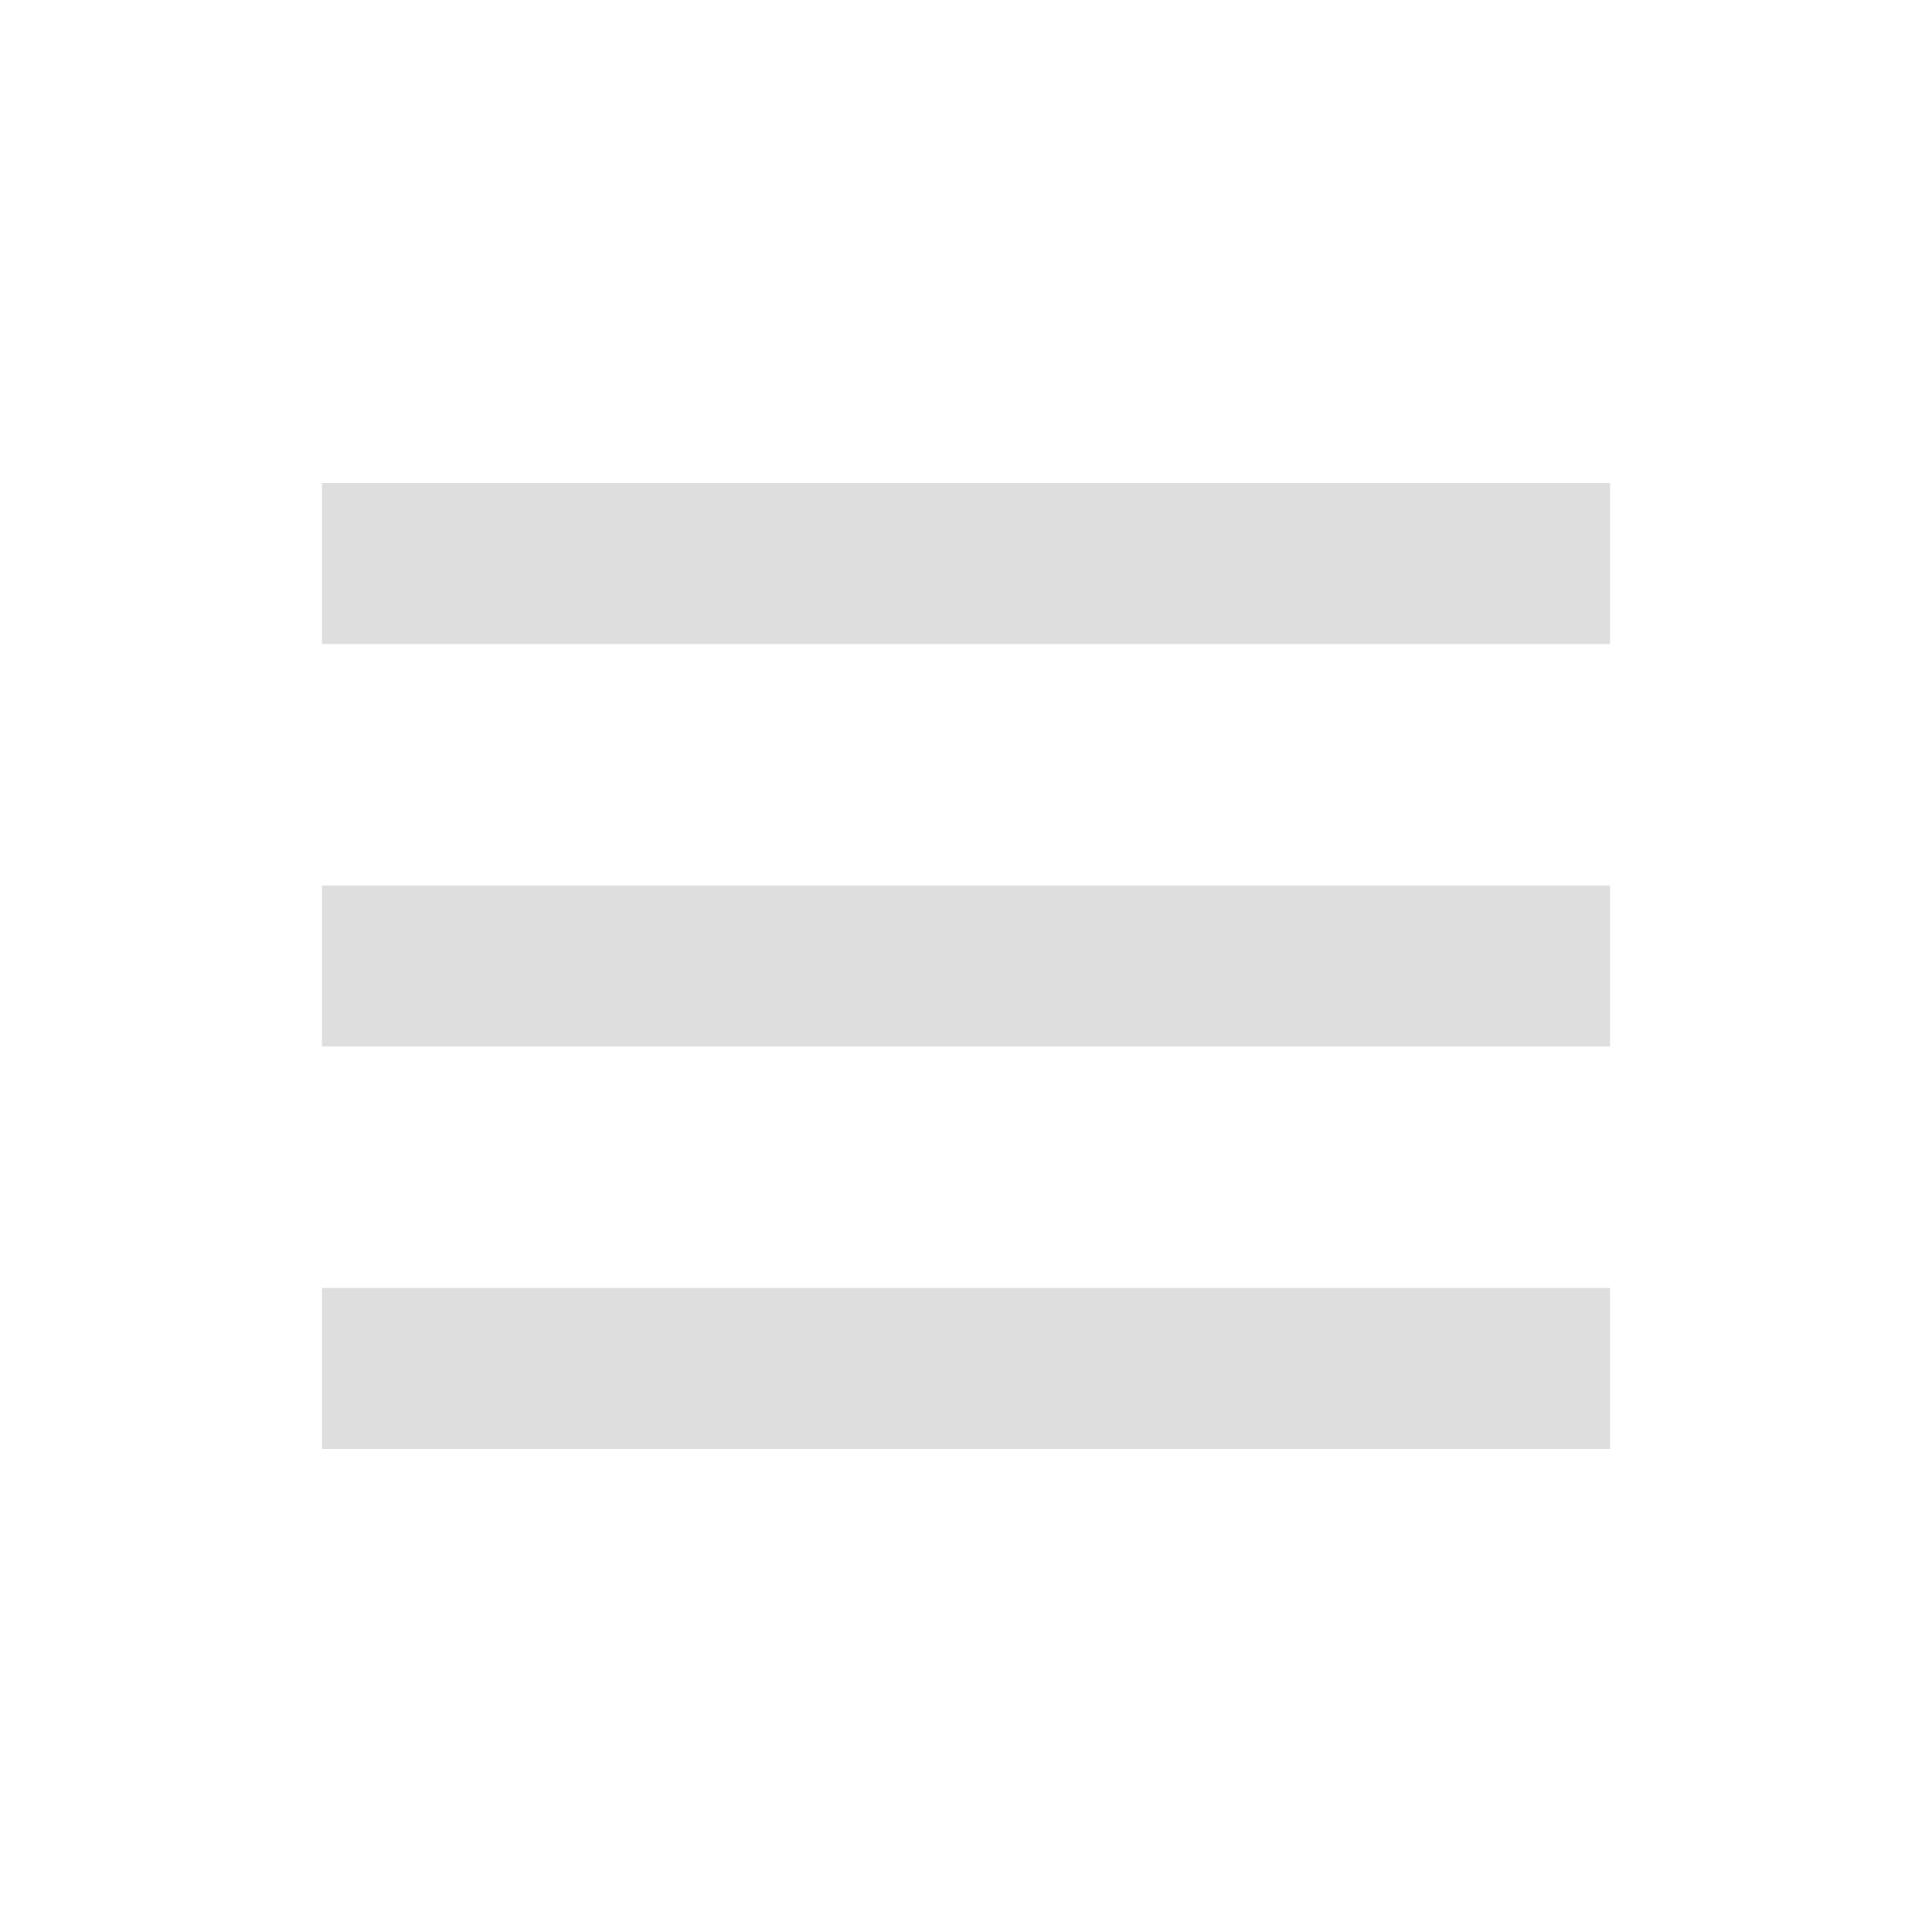
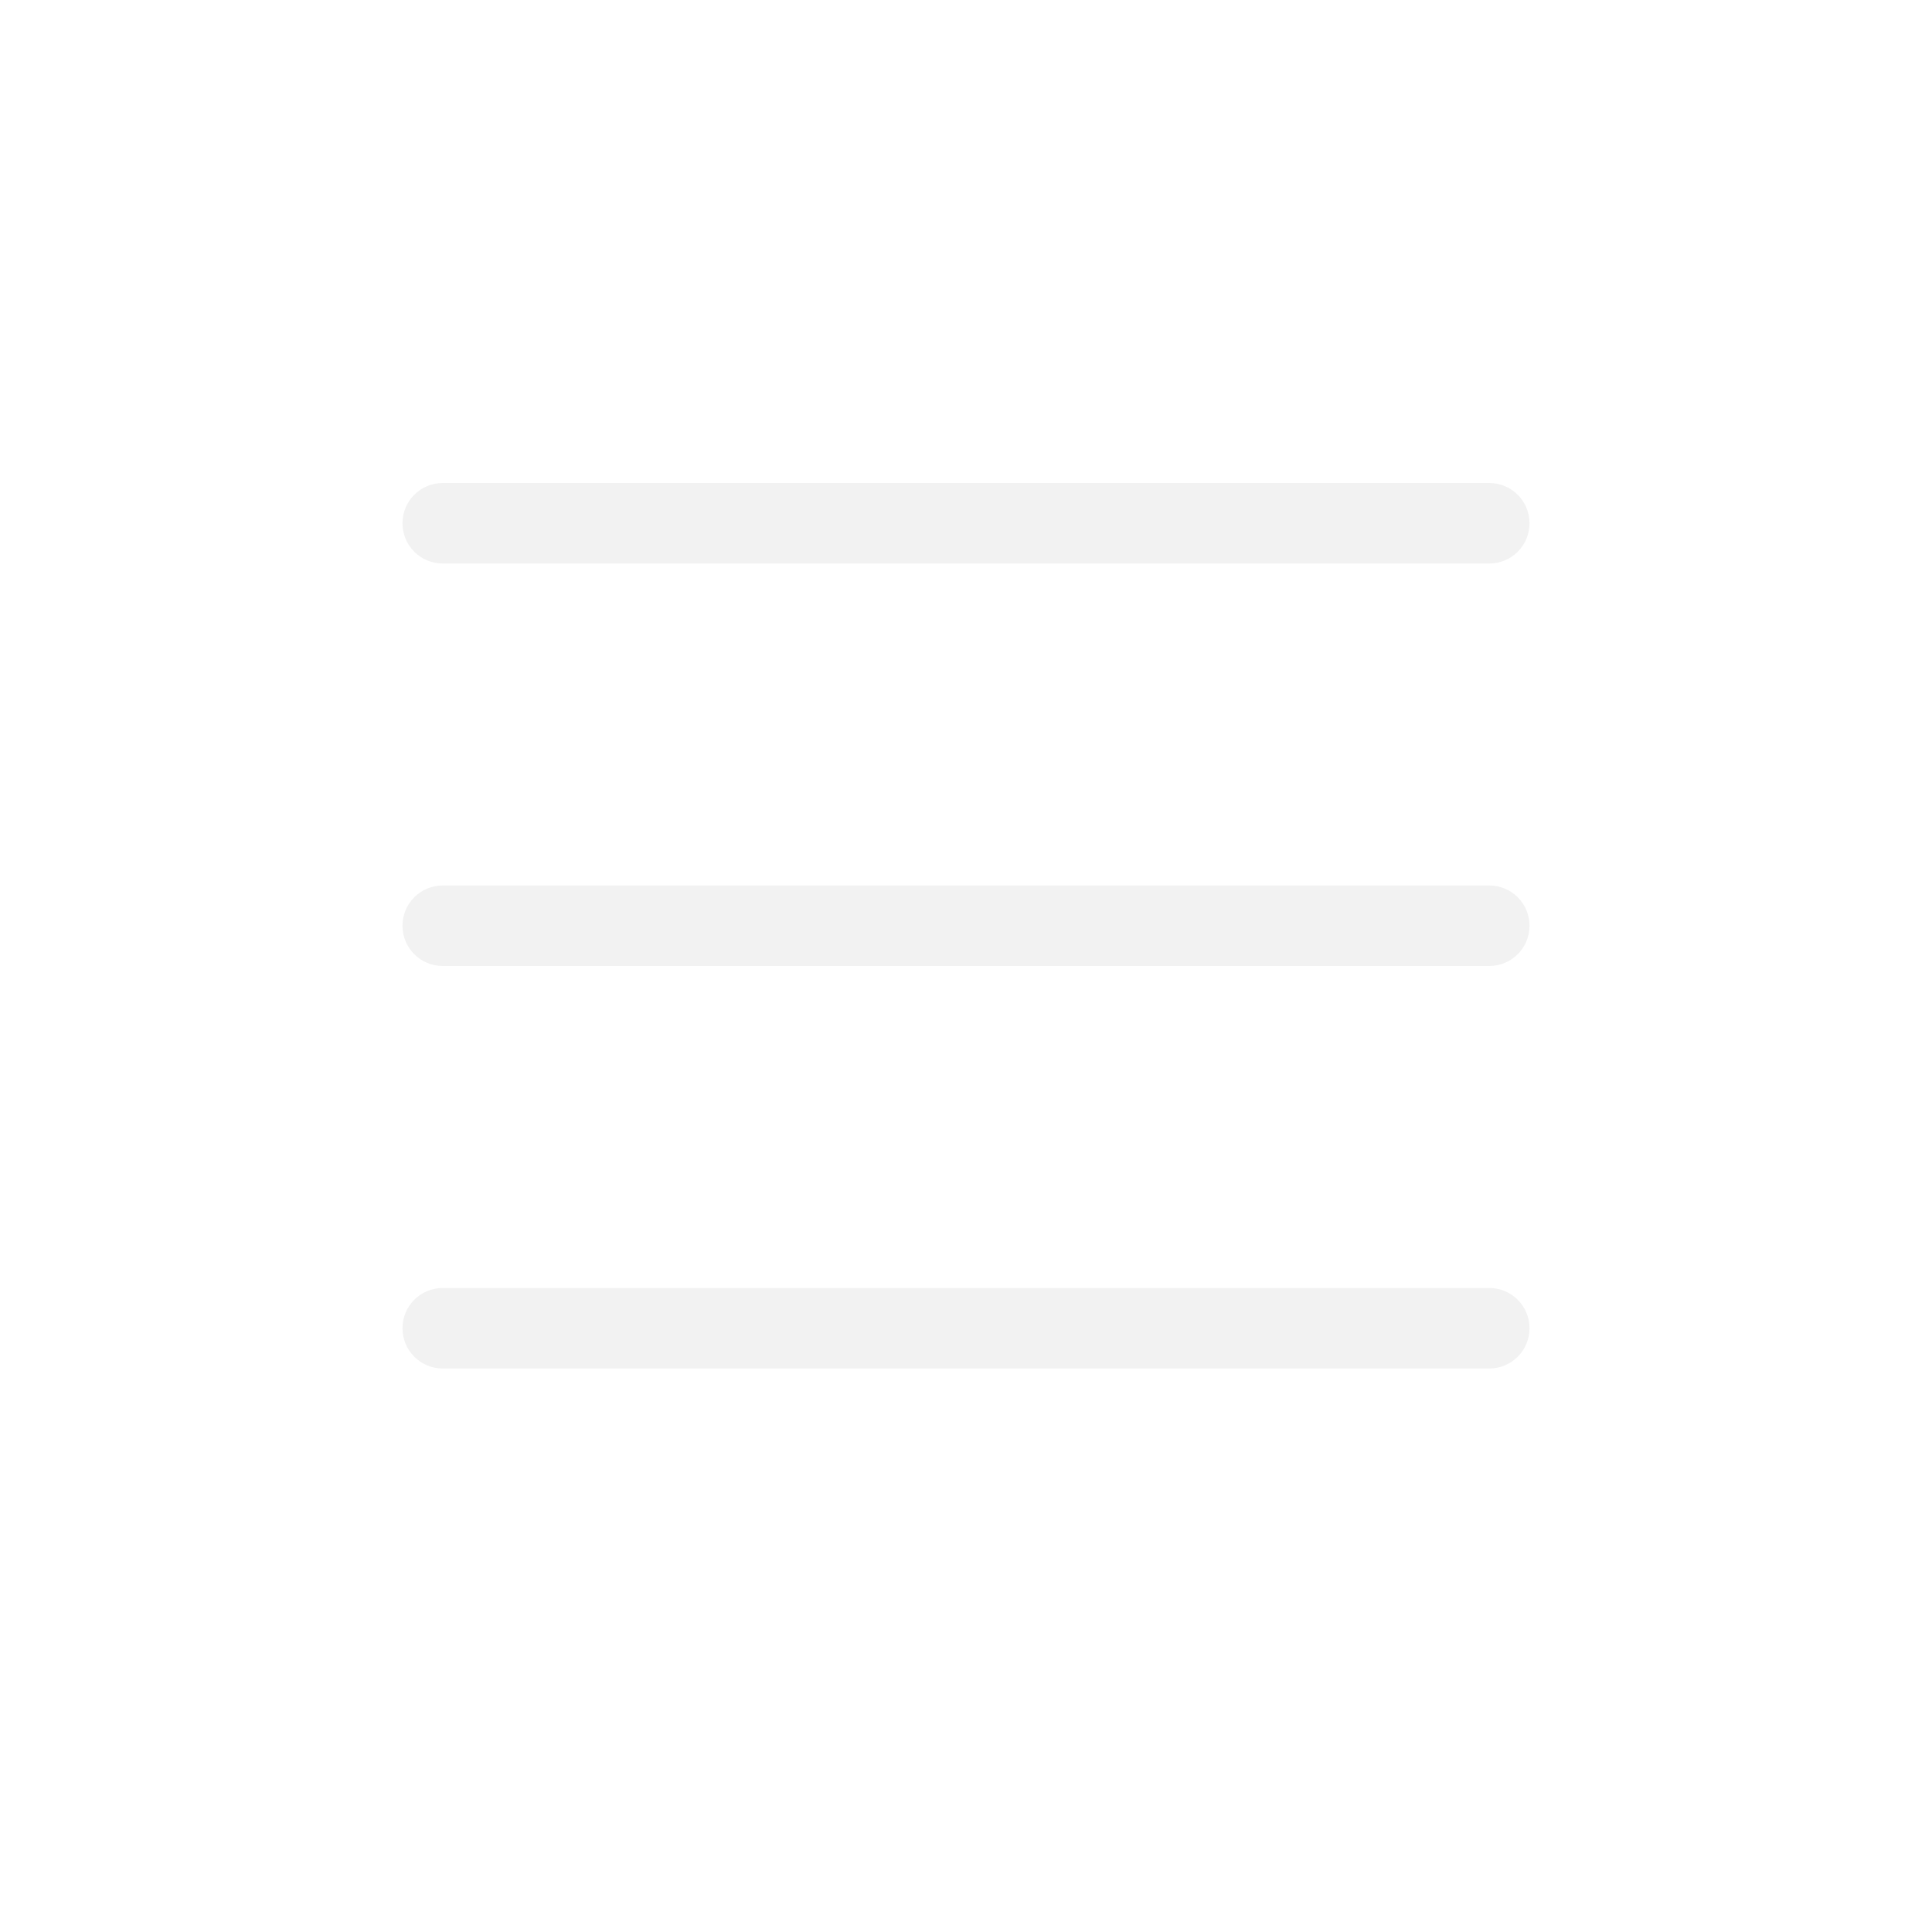
- <svg xmlns="http://www.w3.org/2000/svg" viewBox="0 0 24 24">
-   <defs id="defs3051">
-     <style type="text/css" id="current-color-scheme">
-       .ColorScheme-Text {
-         color:#dedede;
-       }
-       </style>
+ <svg xmlns="http://www.w3.org/2000/svg" width="24" height="24" viewBox="0 0 24 24" version="1.1" id="svg5">
+   <defs id="defs2">
+     <style id="current-color-scheme" type="text/css">
+       .ColorScheme-Text { color:#f2f2f2; }
+     </style>
  </defs>
-   <path style="fill:currentColor;fill-opacity:1;stroke:none" d="M 4 6 L 4 8 L 20 8 L 20 6 L 4 6 z M 4 11 L 4 13 L 20 13 L 20 11 L 4 11 z M 4 16 L 4 18 L 20 18 L 20 16 L 4 16 z " class="ColorScheme-Text" />
+   <path id="rect181" style="fill:currentColor;stroke-width:2;stroke-linecap:round;stroke-linejoin:round" class="ColorScheme-Text" d="M 5.5,6 C 5.223,6 5,6.223 5,6.5 5,6.777 5.223,7 5.5,7 h 13 C 18.777,7 19,6.777 19,6.5 19,6.223 18.777,6 18.5,6 Z m 0,5 C 5.223,11 5,11.223 5,11.5 5,11.777 5.223,12 5.5,12 h 13 C 18.777,12 19,11.777 19,11.5 19,11.223 18.777,11 18.5,11 Z m 0,5 C 5.223,16 5,16.223 5,16.5 5,16.777 5.223,17 5.5,17 h 13 C 18.777,17 19,16.777 19,16.5 19,16.223 18.777,16 18.5,16 Z" />
</svg>
